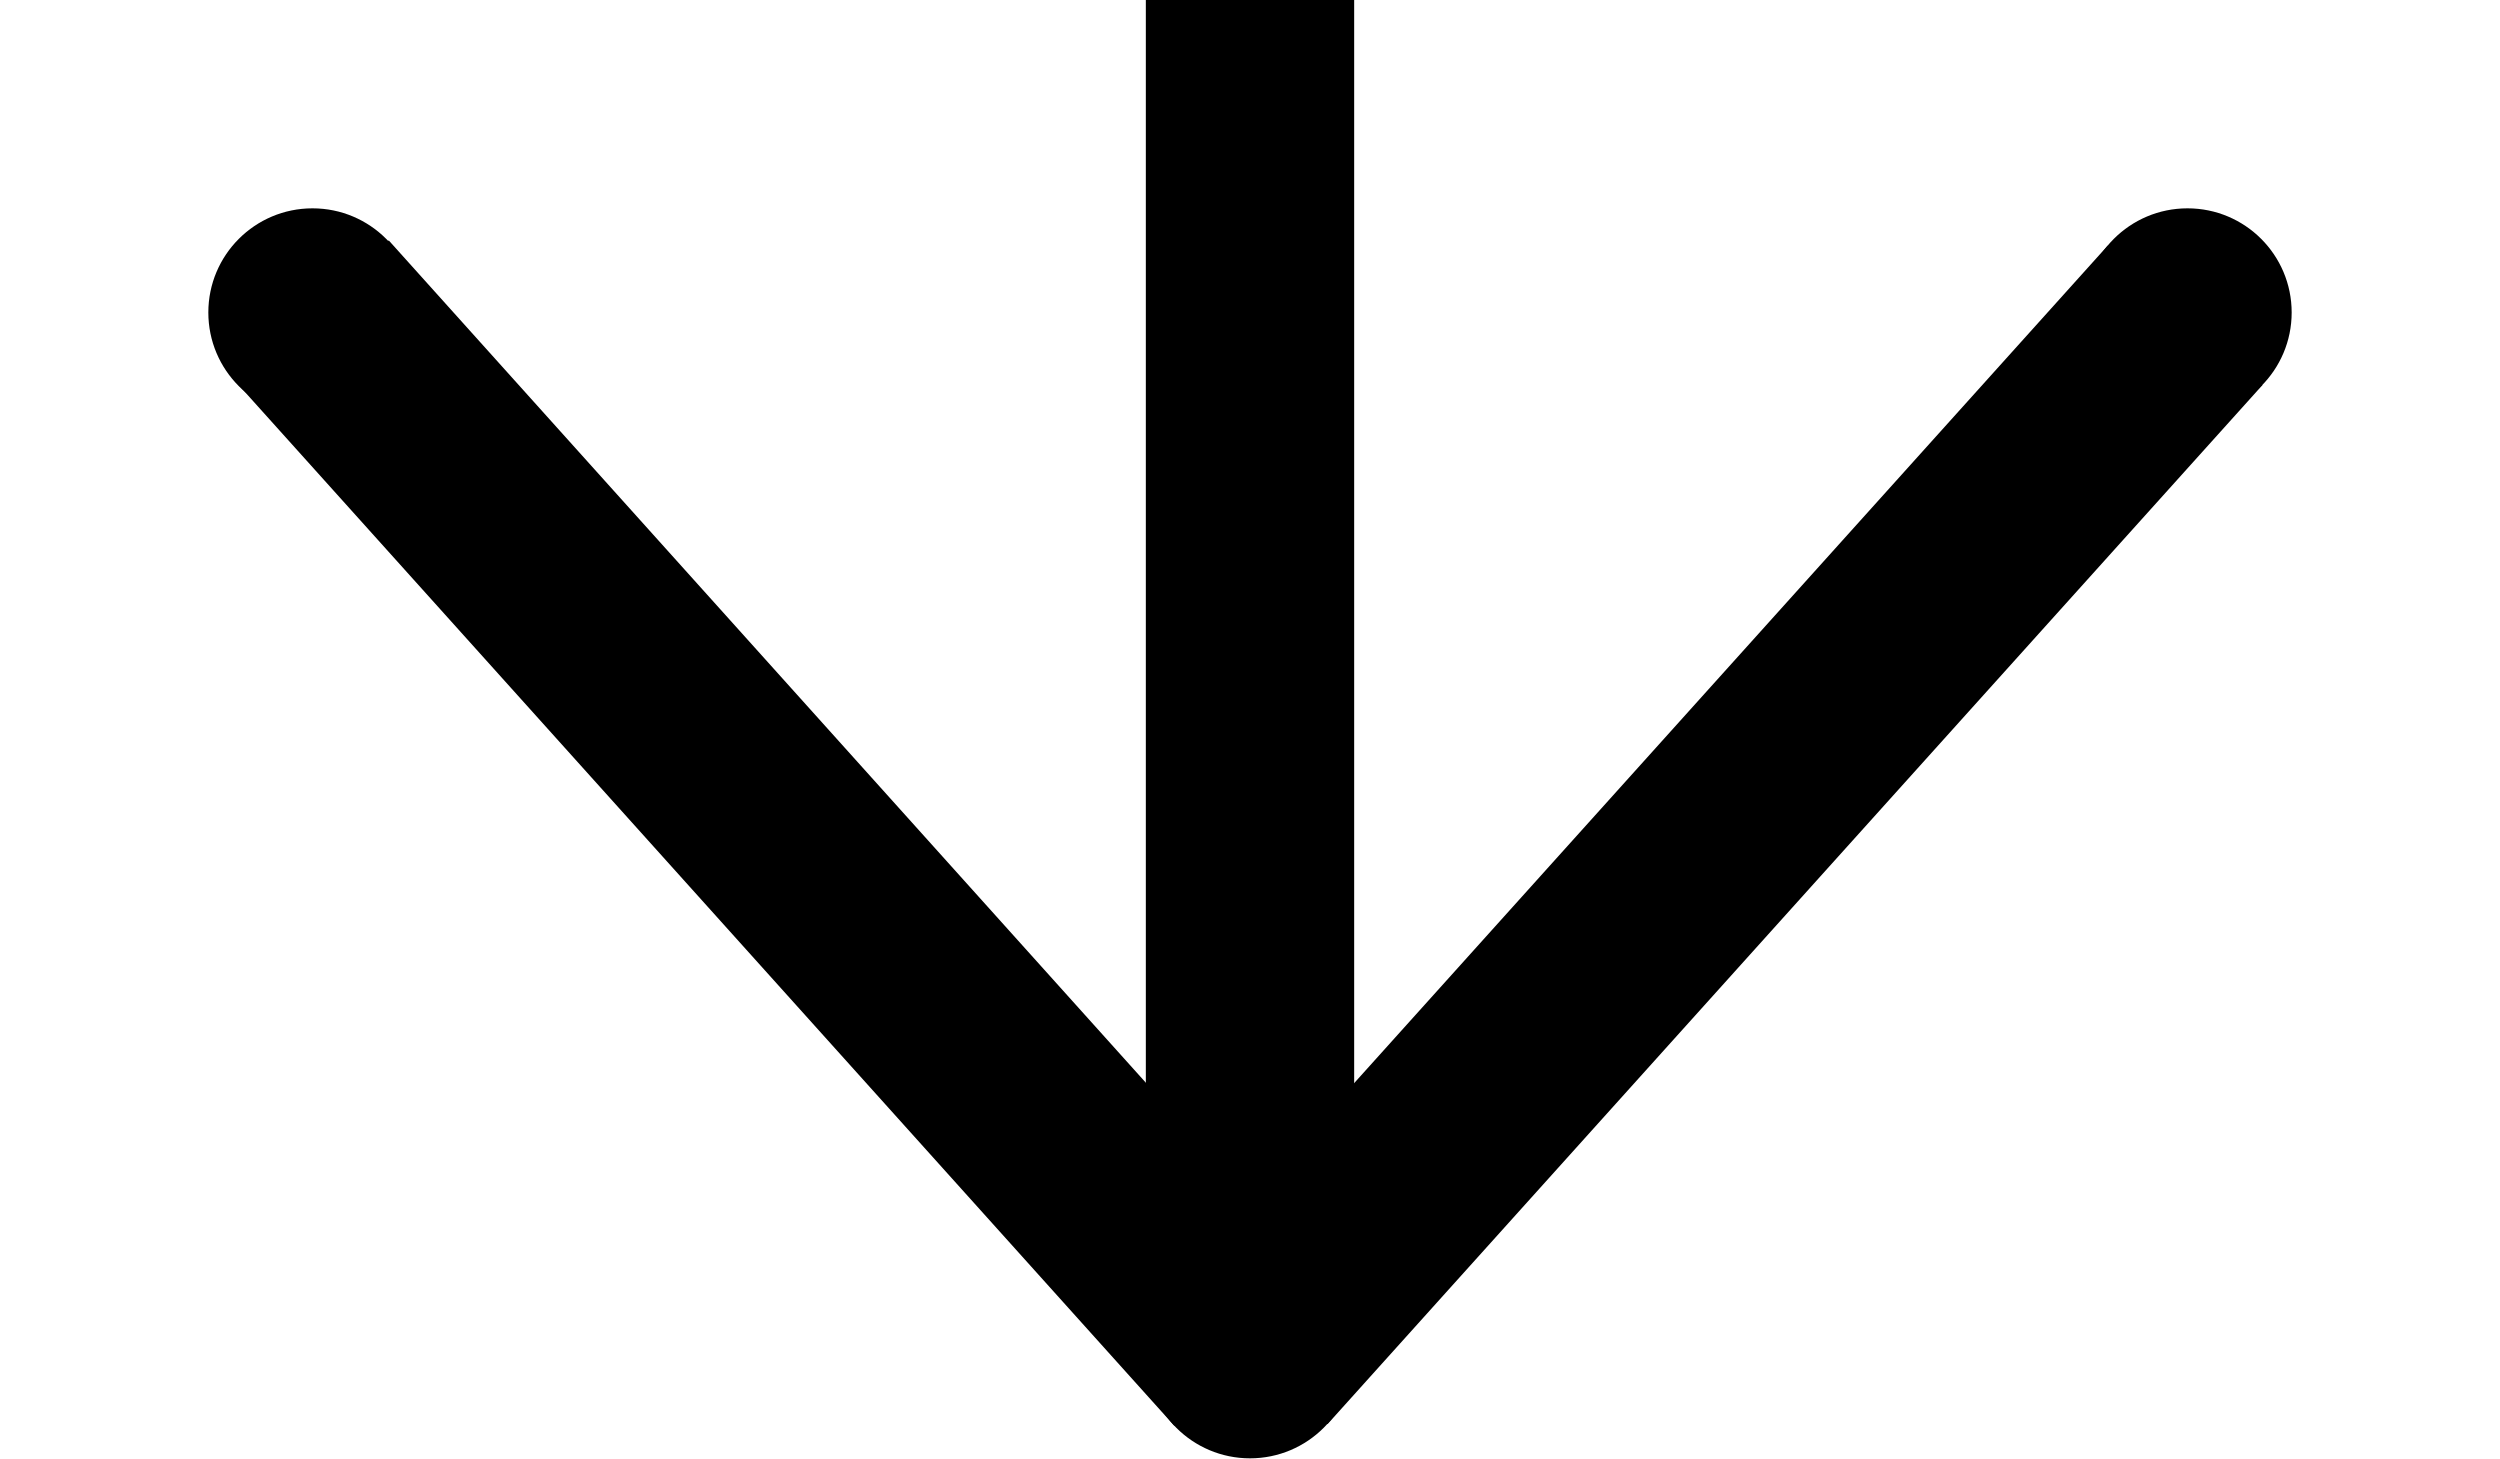
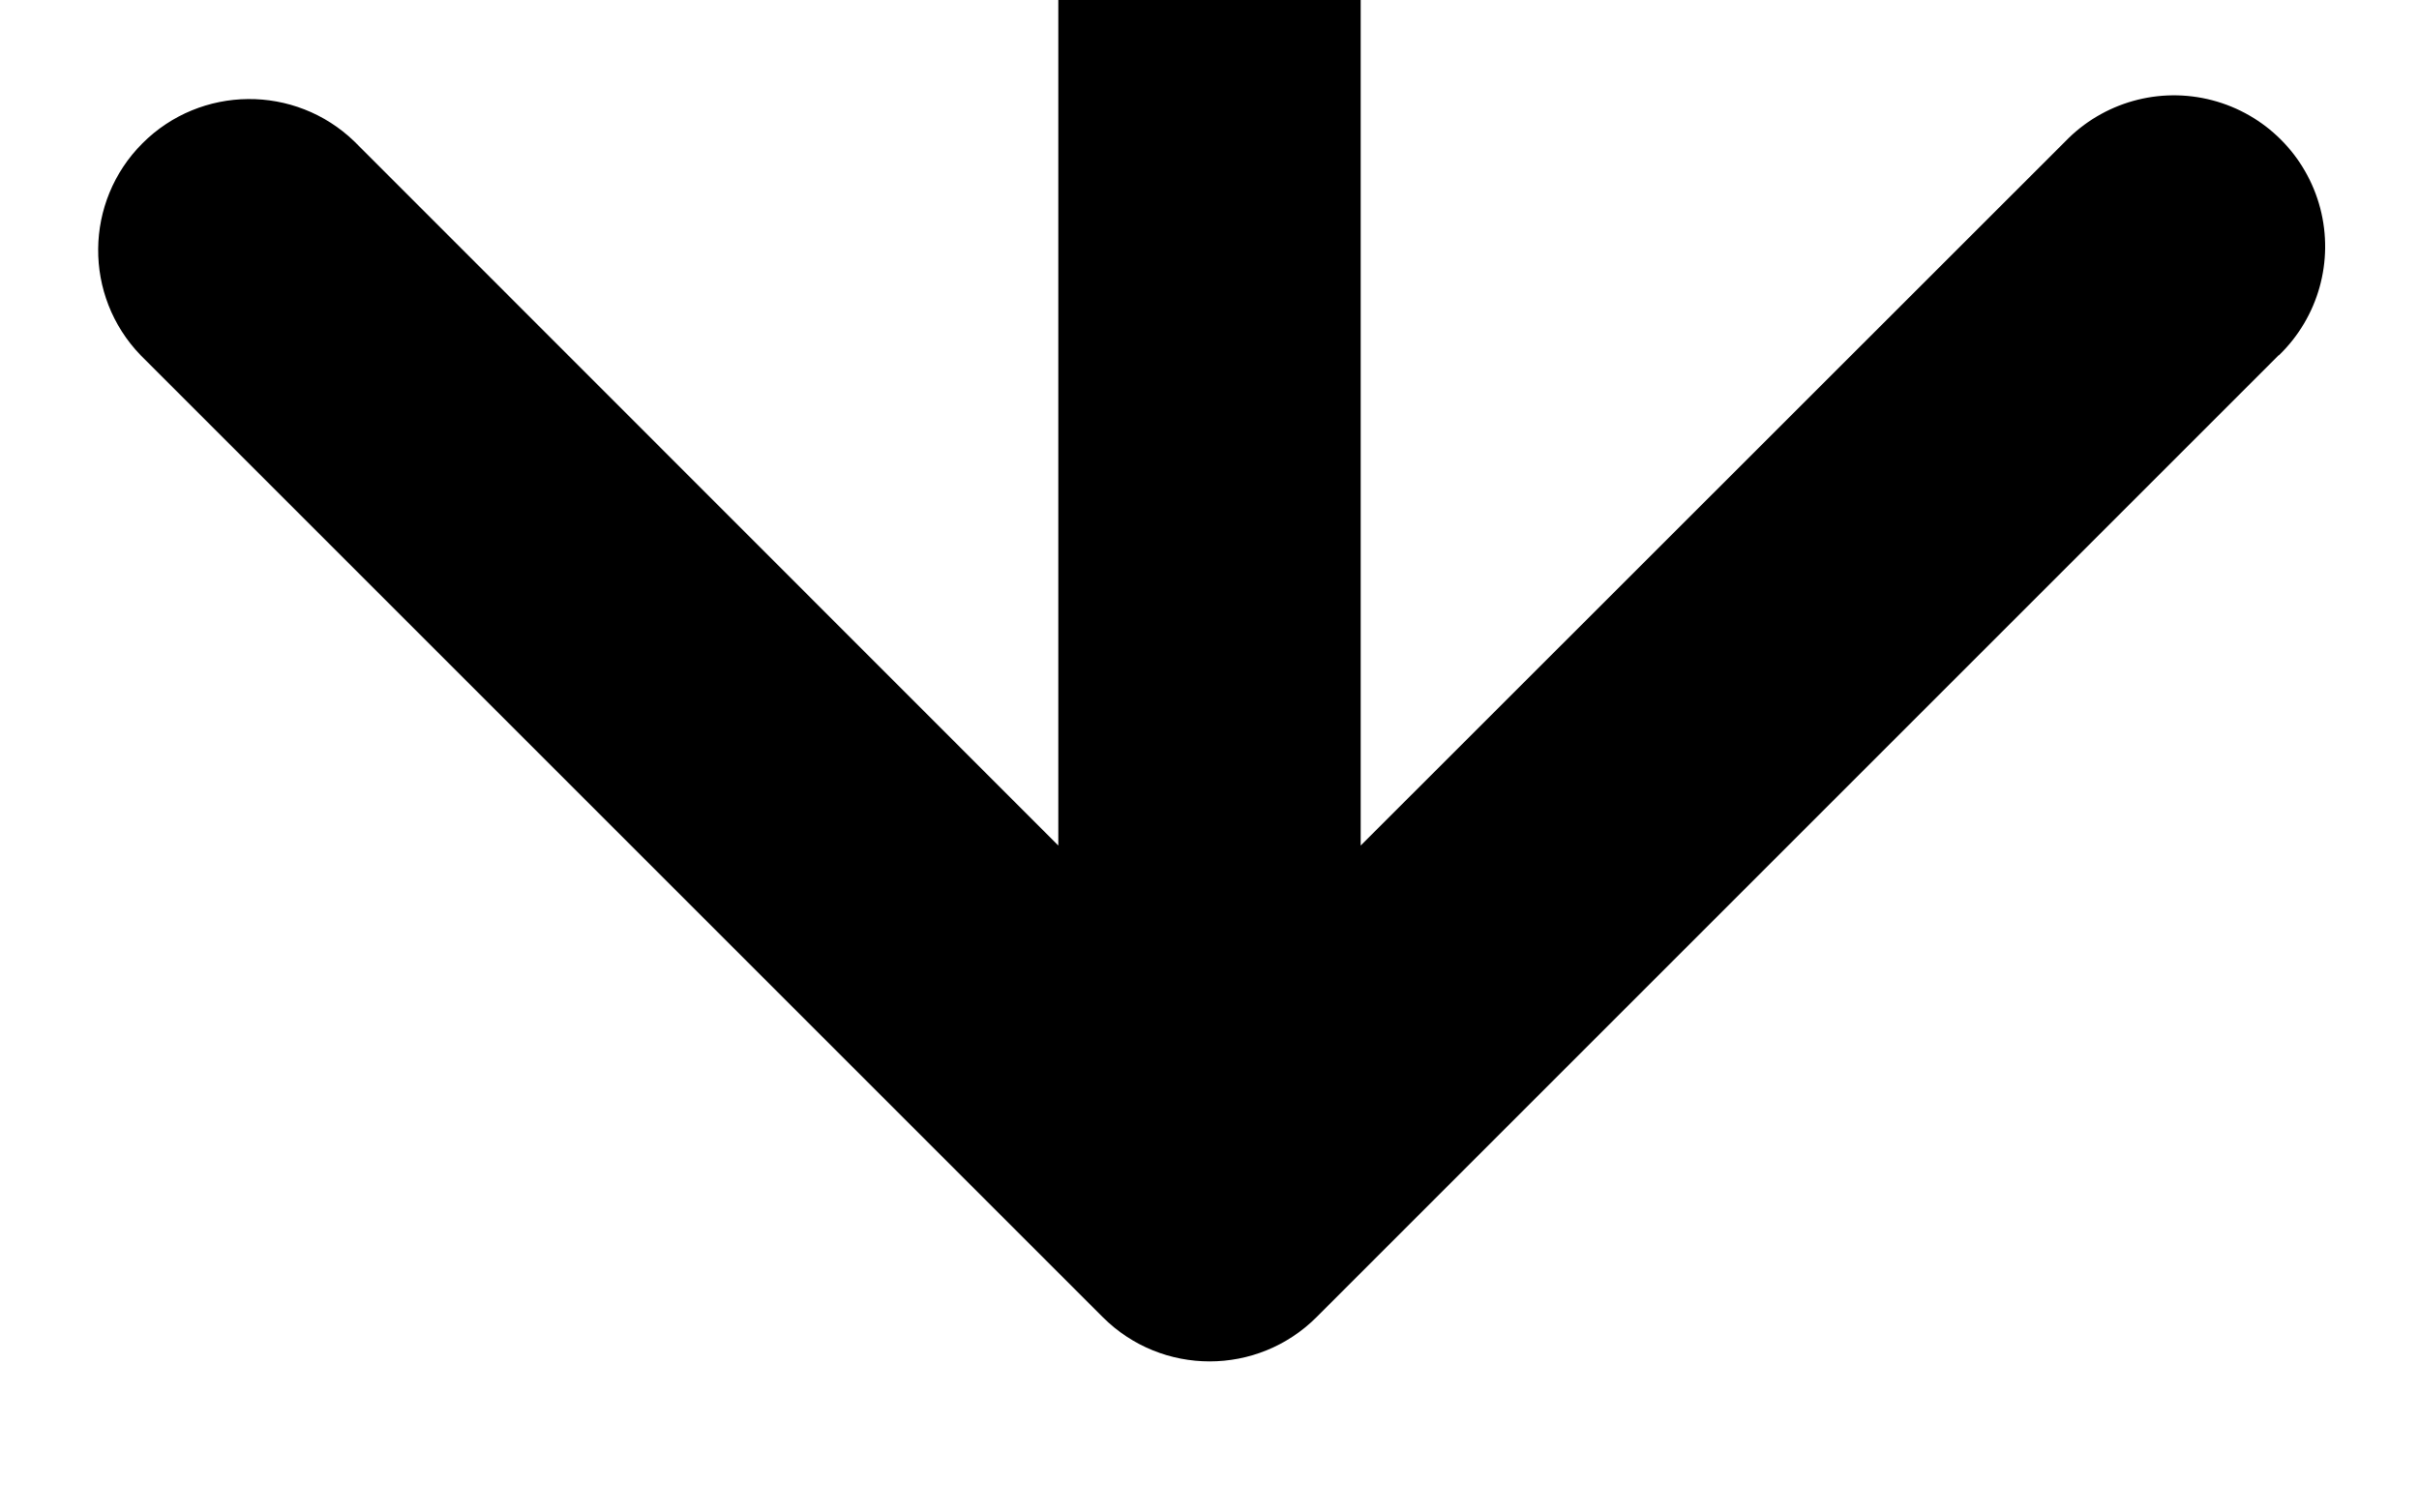
- <svg xmlns="http://www.w3.org/2000/svg" viewBox="0 0 12 7" preserveAspectRatio="xMidYMin meet">
-   <circle cx="1.5" cy="1.5" r=".5" />
-   <circle cx="10.5" cy="1.5" r=".5" />
-   <circle cx="6" cy="6.5" r=".5" />
-   <path fill-rule="evenodd" d="M5.637 6.844 1.123 1.823l.743-.669L6.38 6.176l-.743.668Z" clip-rule="evenodd" />
-   <path fill-rule="evenodd" d="m5.629 6.167 4.488-4.988.743.669-4.488 4.988-.743-.67Z" clip-rule="evenodd" />
-   <path fill-rule="evenodd" d="M5.5 6.5V0h1v6.5h-1Z" clip-rule="evenodd" />
+ <svg xmlns="http://www.w3.org/2000/svg" viewBox="0 0 8 5" preserveAspectRatio="xMidYMin meet">
+   <path fill-rule="evenodd" d="M7.536 1.175 4.354 4.357a.5.5 0 0 1-.707 0L.465 1.175a.5.5 0 0 1 .707-.707L3.5 2.797V0h1v2.797L6.83.468a.5.5 0 1 1 .707.707Z" clip-rule="evenodd" />
</svg>
